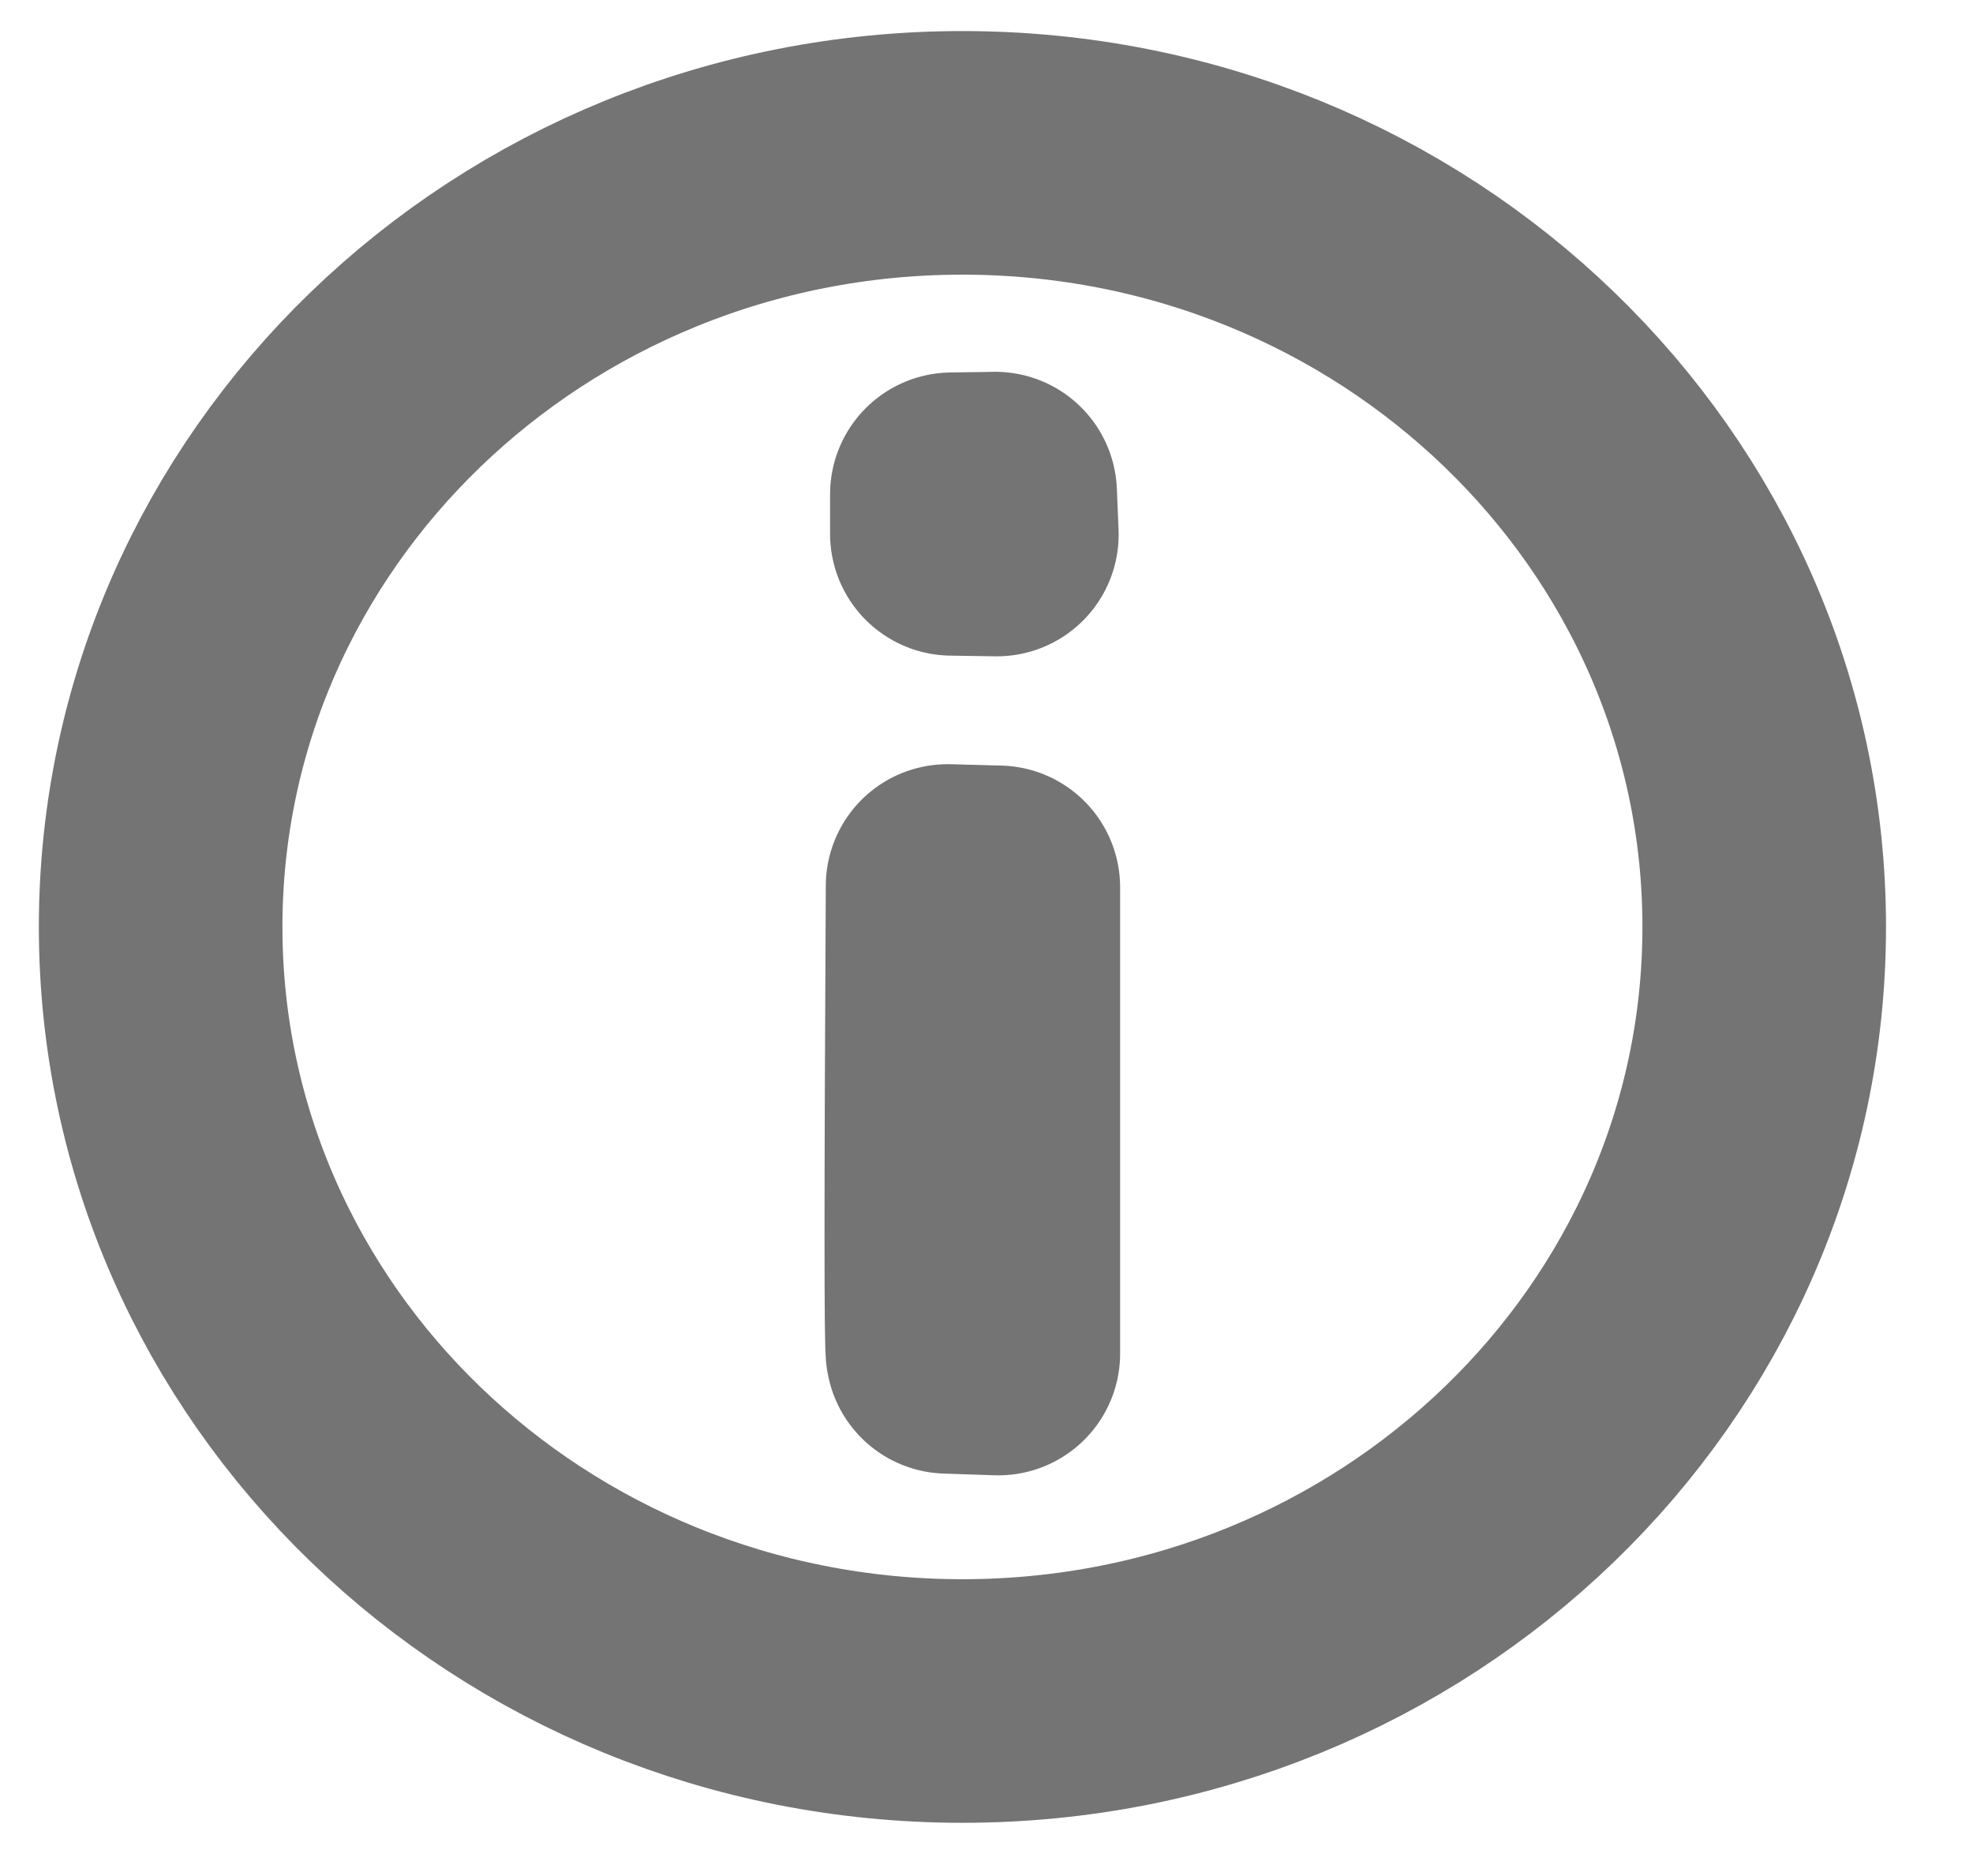
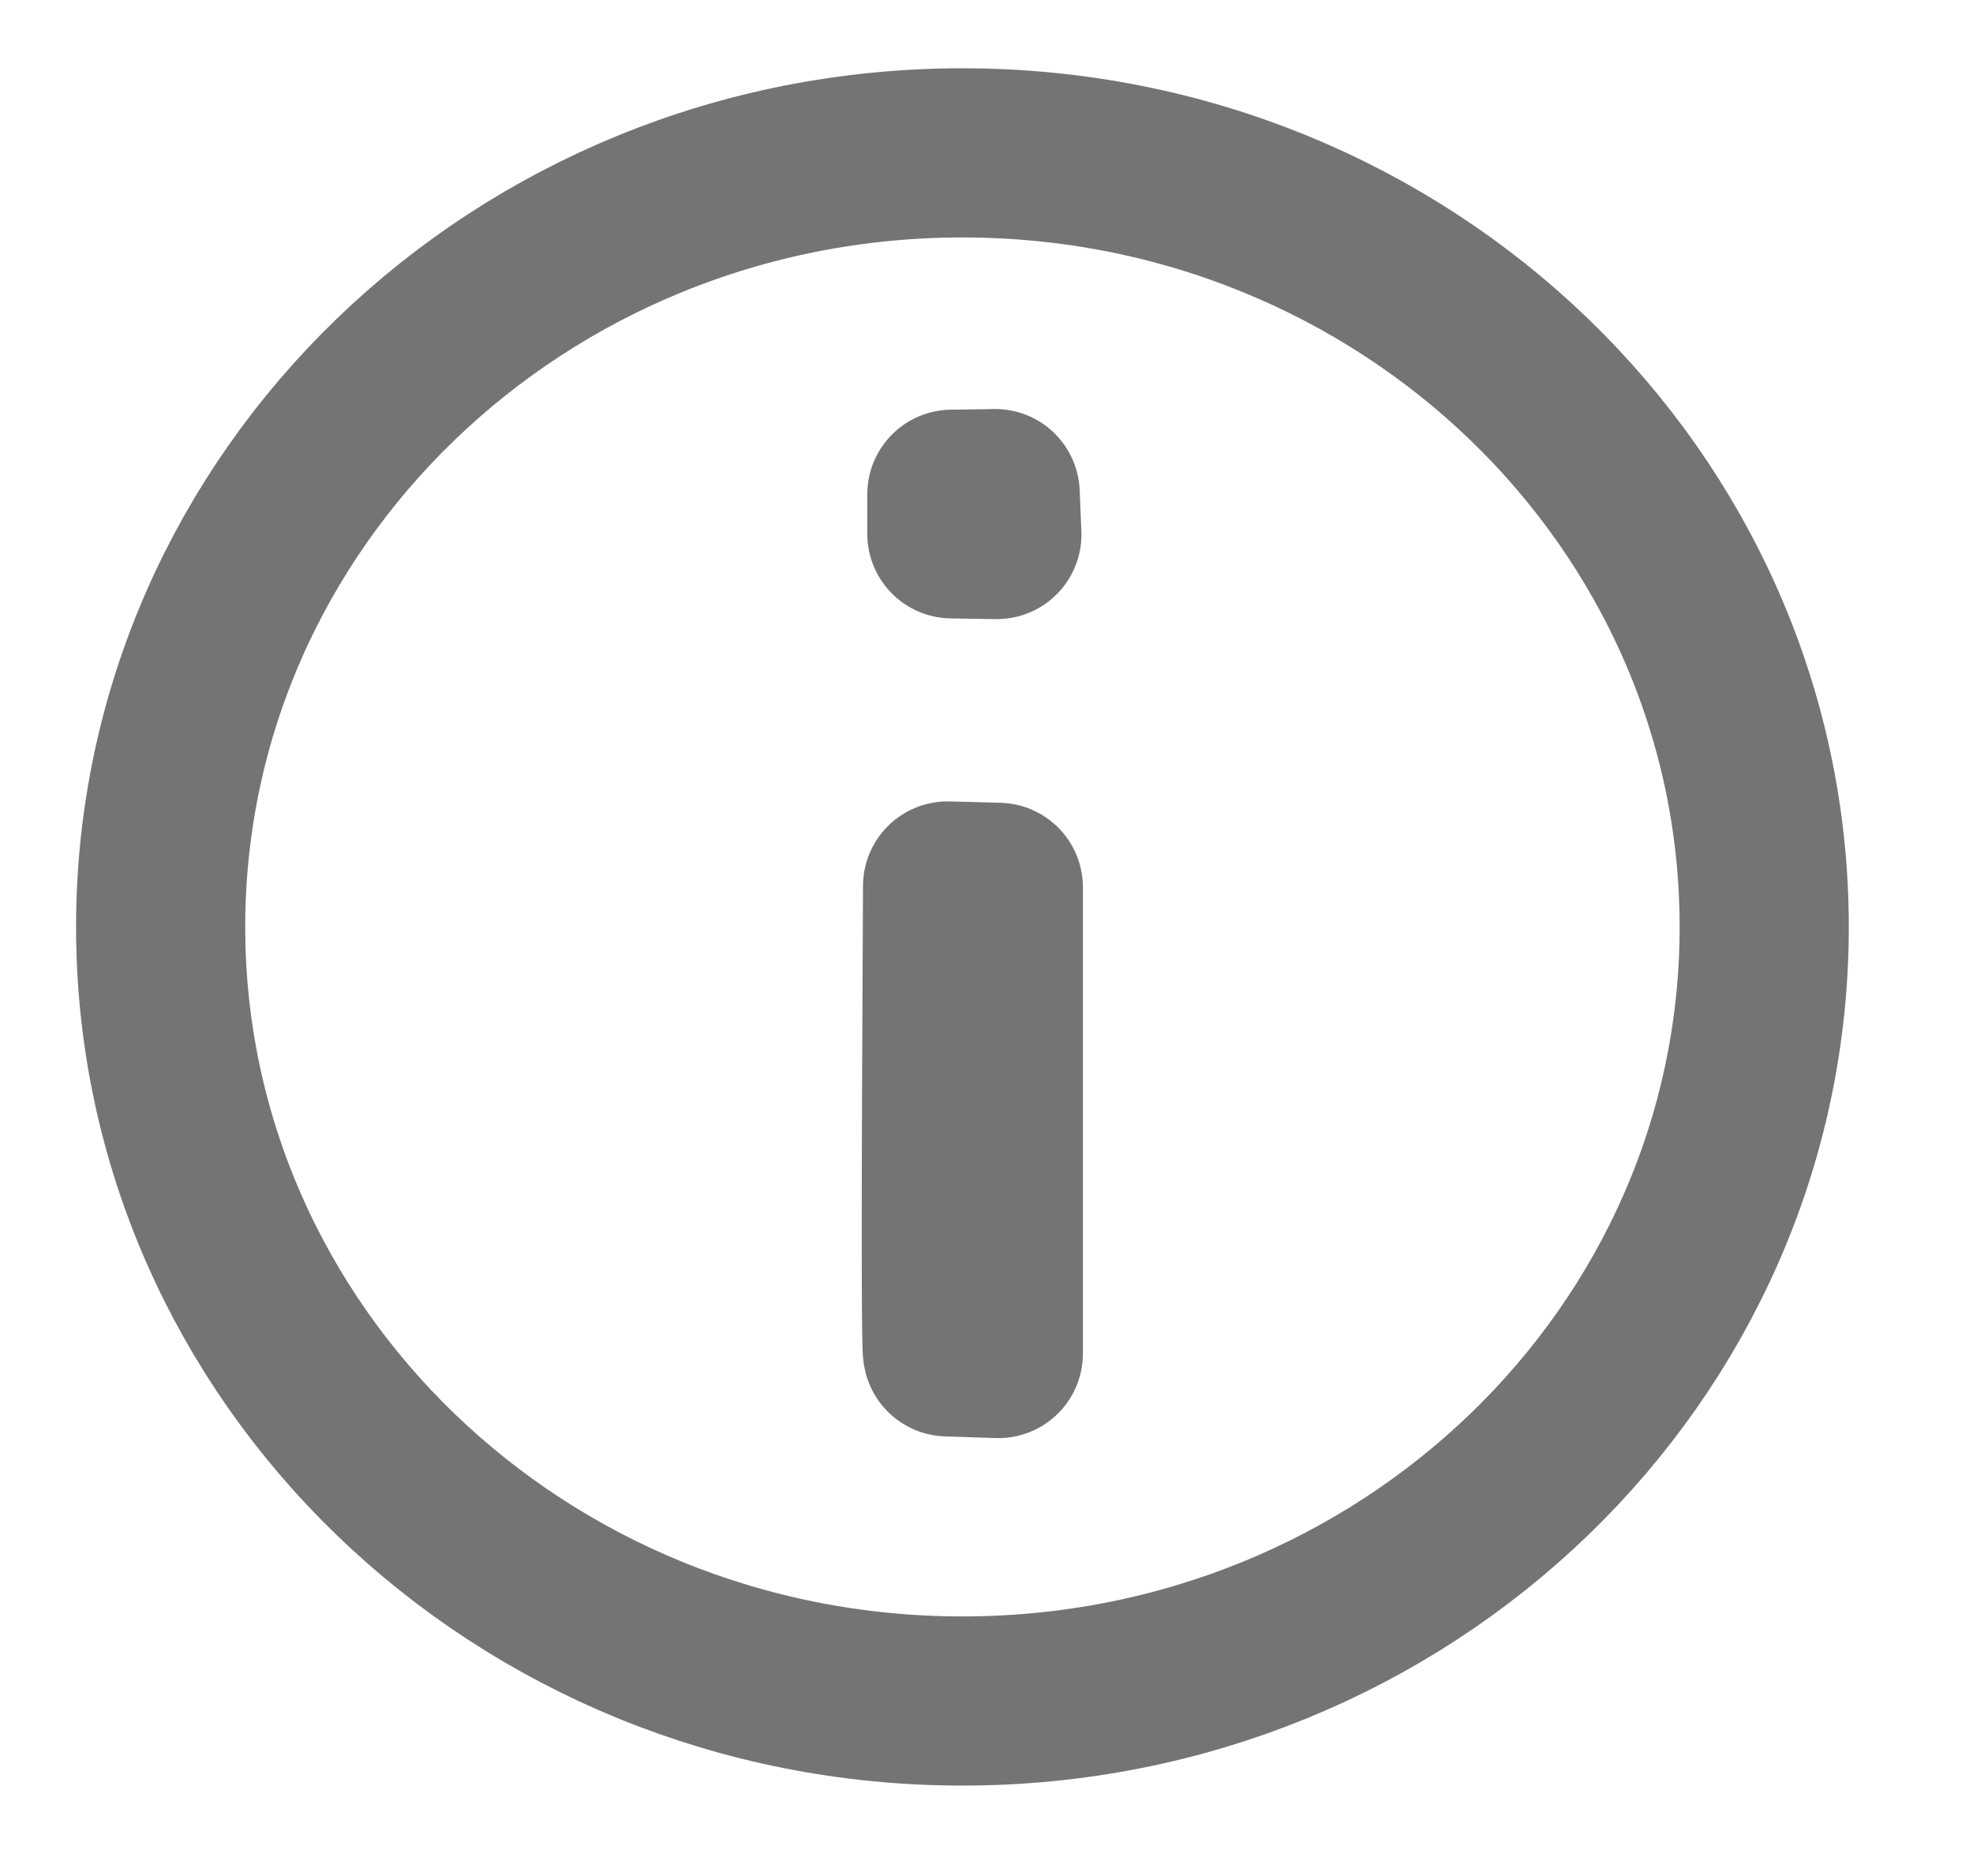
<svg xmlns="http://www.w3.org/2000/svg" width="5.832pt" height="5.544pt" viewBox="0 0 5.832 5.544">
  <defs />
-   <ellipse id="shape0" transform="matrix(1 0 0 1 0.4748566 0.4518233)" rx="2.37" ry="2.288" cx="2.37" cy="2.288" fill="none" stroke="#747474" stroke-width="0.72" stroke-linecap="square" stroke-linejoin="bevel" />
-   <path id="shape1" transform="matrix(1 0 0 1 2.813625 1.458938)" fill="none" stroke="#747474" stroke-width="0.72" stroke-linecap="round" stroke-linejoin="round" d="M0 0.002L0 0.119L0.133 0.121L0.128 0C0.128 0 0.086 0.001 0 0.002Z" />
-   <path id="shape2" transform="matrix(1 0 0 1 2.796961 2.61877)" fill="none" stroke="#747474" stroke-width="0.72" stroke-linecap="round" stroke-linejoin="round" d="M0.004 0L0.154 0.004L0.154 1.382L0.004 1.377C-0.001 1.377 -0.001 0.918 0.004 0Z" />
+   <ellipse id="shape0" transform="matrix(1 0 0 1 0.4748566 0.4518233)" rx="2.37" ry="2.288" cx="2.37" cy="2.288" fill="none" stroke="#747474" stroke-width="0.5" stroke-linecap="square" stroke-linejoin="bevel" />
+   <path id="shape1" transform="matrix(1 0 0 1 2.813625 1.458938)" fill="none" stroke="#747474" stroke-width="0.5" stroke-linecap="round" stroke-linejoin="round" d="M0 0.002L0 0.119L0.133 0.121L0.128 0C0.128 0 0.086 0.001 0 0.002Z" />
+   <path id="shape2" transform="matrix(1 0 0 1 2.796961 2.61877)" fill="none" stroke="#747474" stroke-width="0.5" stroke-linecap="round" stroke-linejoin="round" d="M0.004 0L0.154 0.004L0.154 1.382L0.004 1.377C-0.001 1.377 -0.001 0.918 0.004 0Z" />
</svg>
